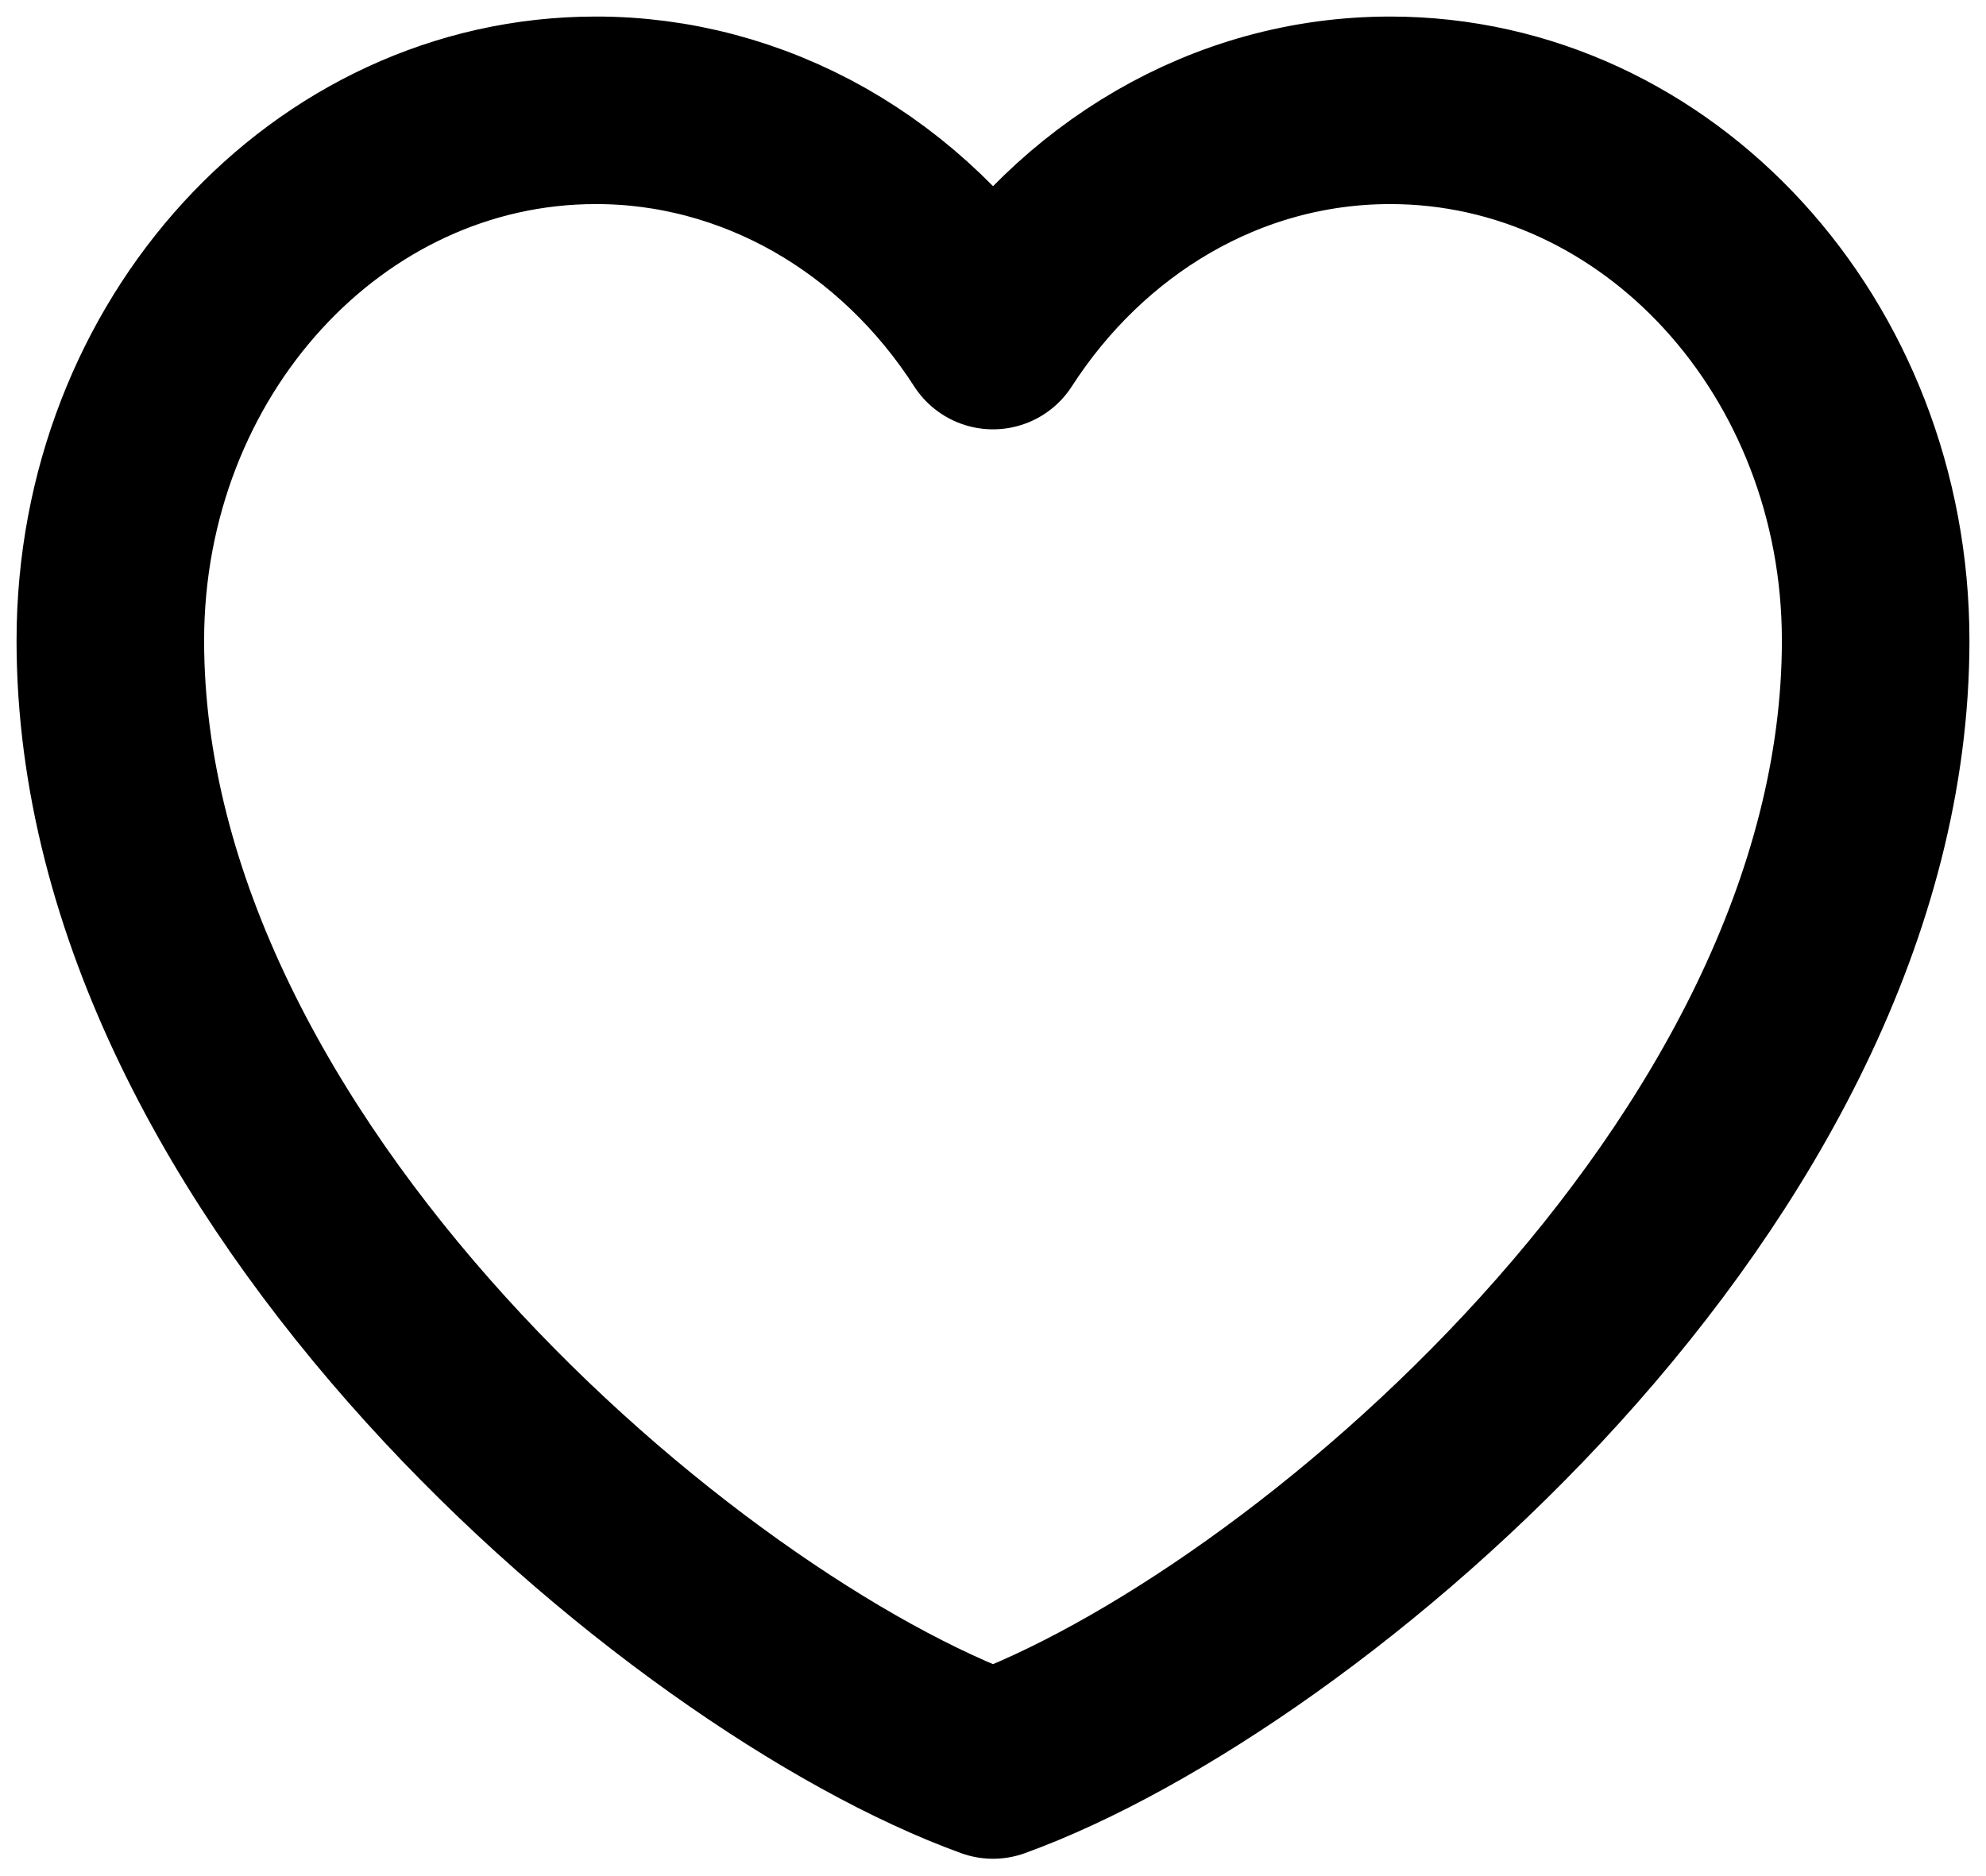
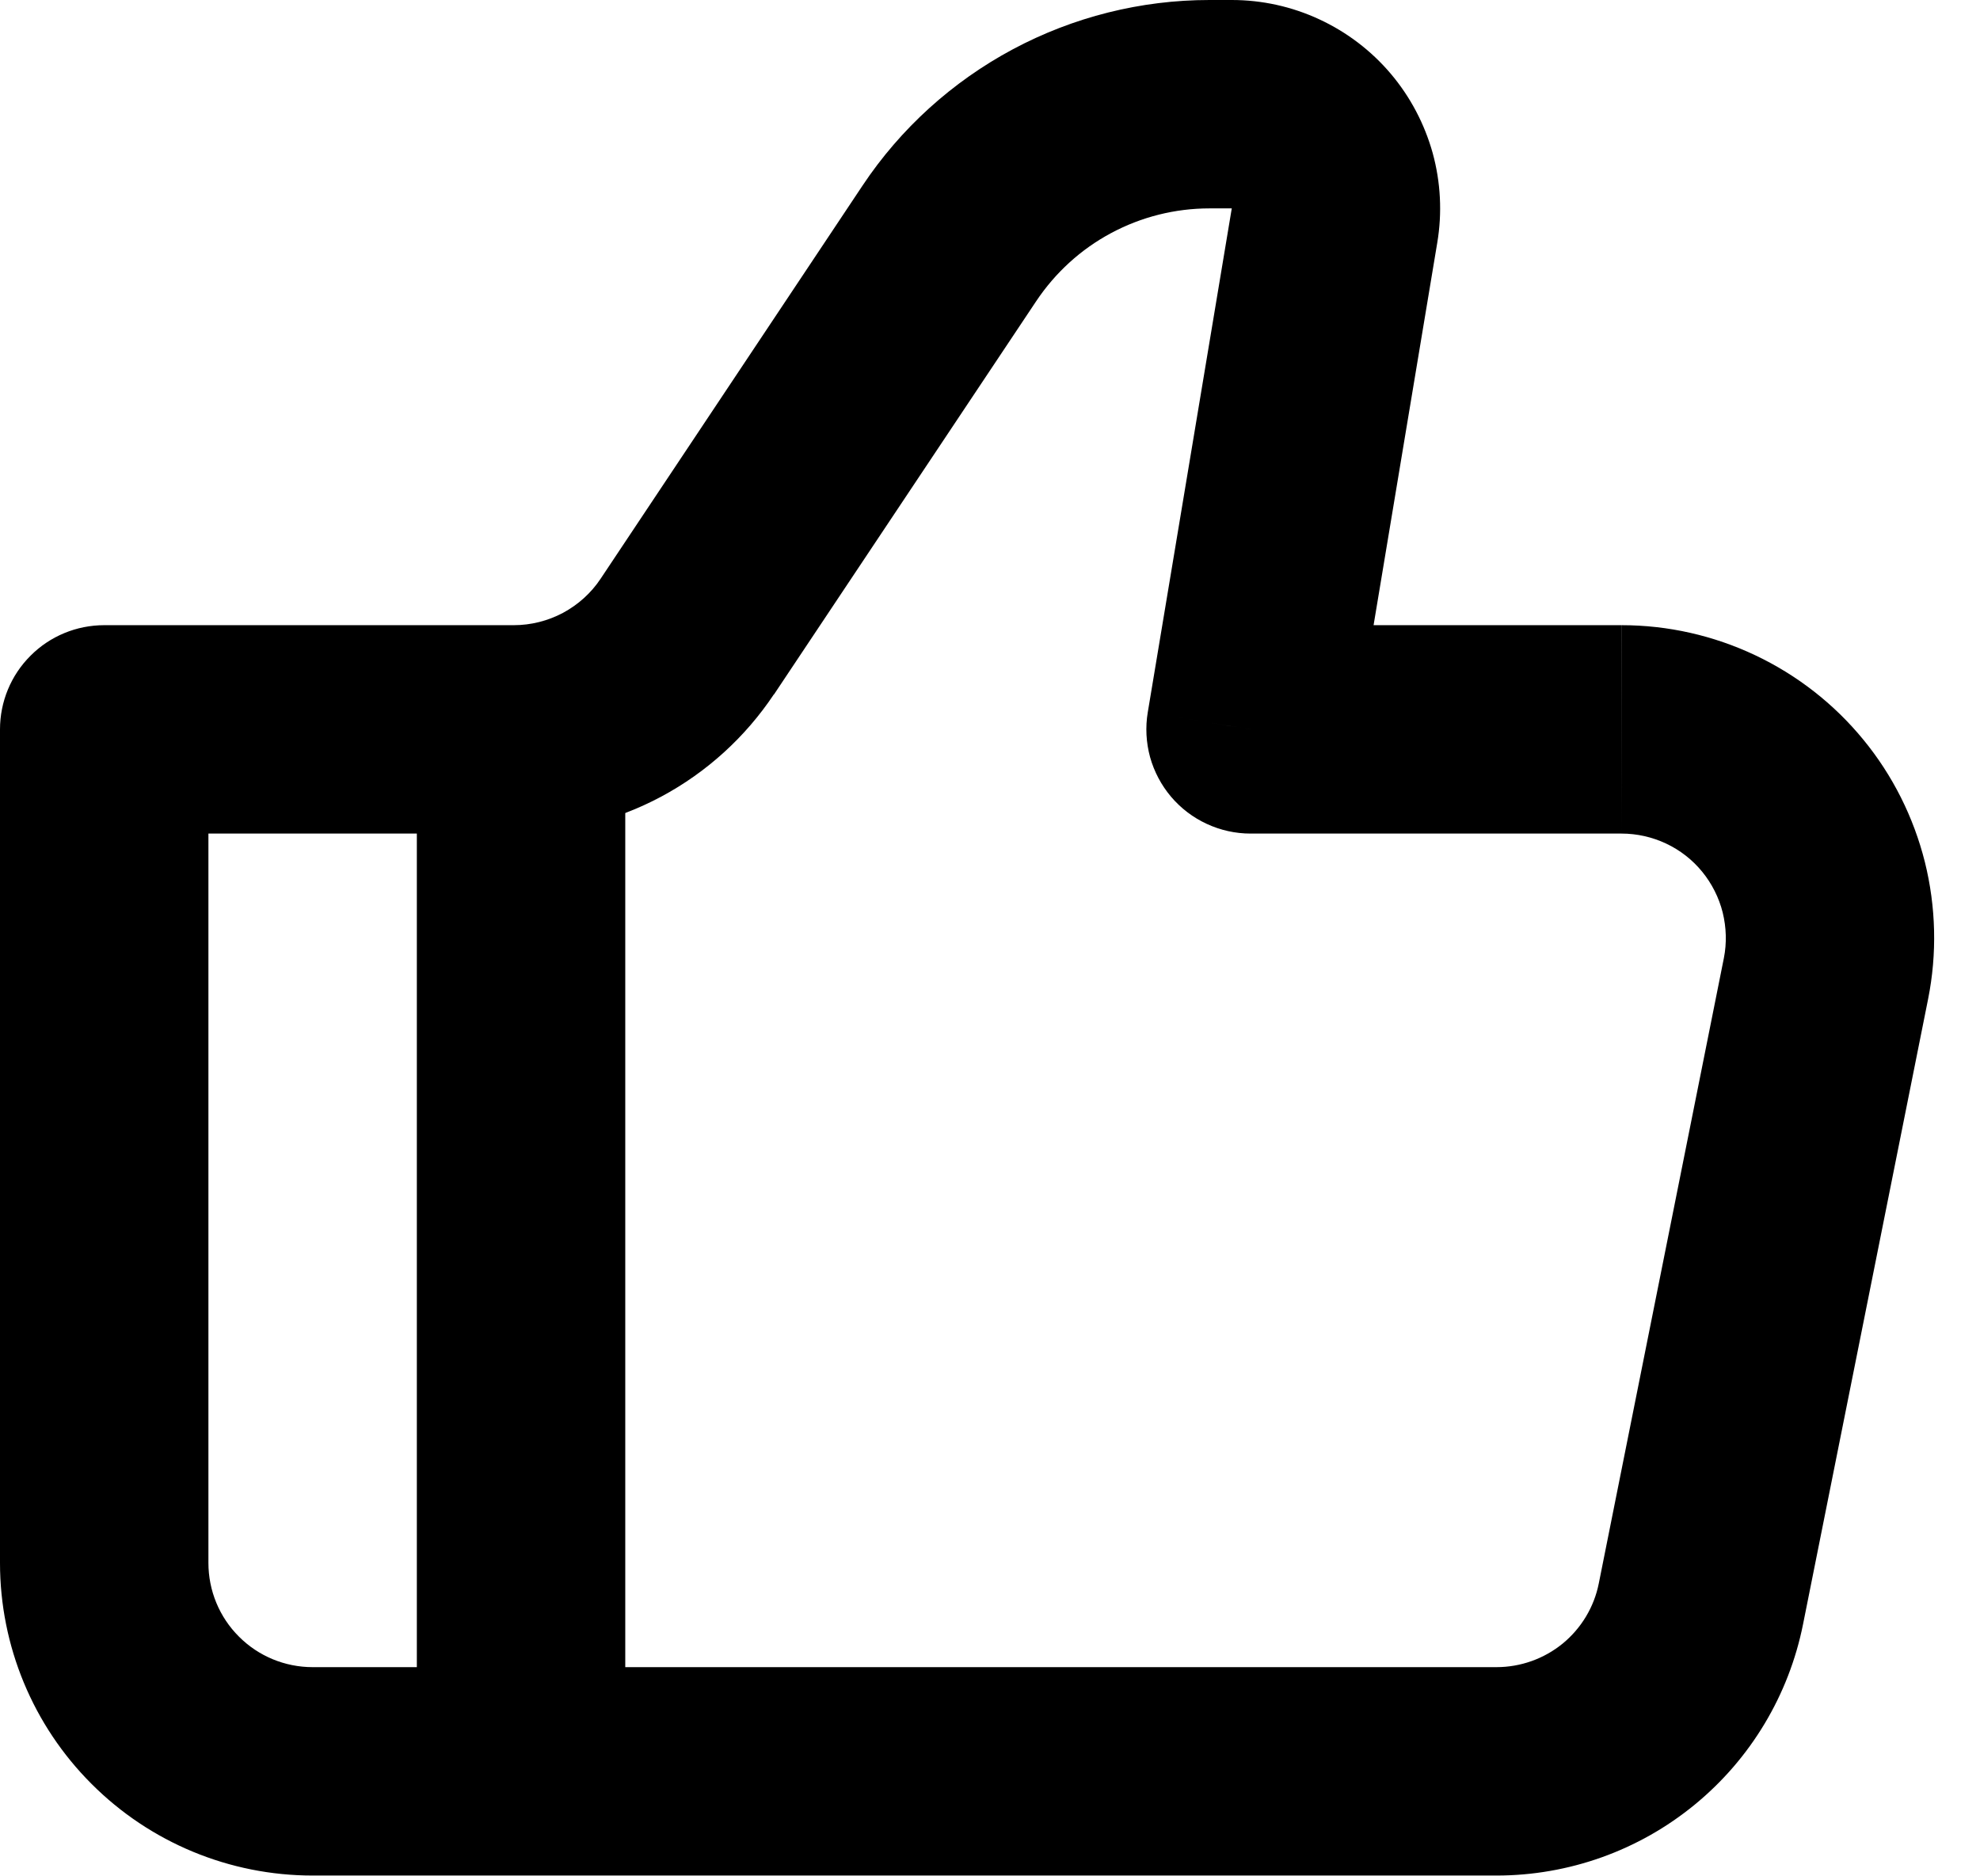
- <svg xmlns="http://www.w3.org/2000/svg" width="18" height="17" viewBox="0 0 18 17" fill="none">
-   <path d="M5.4 1C2.97 1 1 3.152 1 5.807C1 10.614 6.2 14.984 9 16C11.8 14.984 17 10.614 17 5.807C17 3.152 15.03 1 12.6 1C11.112 1 9.796 1.807 9 3.042C8.594 2.411 8.055 1.896 7.429 1.54C6.802 1.185 6.106 0.999 5.4 1Z" stroke="black" stroke-width="1.7" stroke-linecap="round" stroke-linejoin="round" />
+ <svg xmlns="http://www.w3.org/2000/svg" width="19" height="18" viewBox="0 0 19 18" fill="none">
+   <path d="M12 7L11.014 6.836C10.99 6.979 10.998 7.126 11.036 7.266C11.075 7.406 11.144 7.536 11.237 7.646C11.331 7.757 11.448 7.846 11.58 7.907C11.711 7.968 11.855 8 12 8V7ZM1 7V6C0.735 6 0.48 6.105 0.293 6.293C0.105 6.48 0 6.735 0 7H1ZM3 18H14.36V16H3V18ZM15.56 6H12V8H15.56V6ZM12.987 7.164L13.792 2.329L11.82 2L11.014 6.836L12.987 7.164ZM11.82 0H11.606V2H11.82V0ZM8.277 1.781L5.763 5.555L7.427 6.665L9.943 2.891L8.277 1.781ZM4.93 6H1V8H4.93V6ZM0 7V15H2V7H0ZM17.302 15.588L18.502 9.588L16.542 9.196L15.342 15.196L17.302 15.588ZM5.763 5.555C5.672 5.692 5.547 5.804 5.402 5.882C5.257 5.959 5.095 6 4.93 6V8C5.424 8 5.91 7.878 6.346 7.645C6.781 7.412 7.152 7.075 7.426 6.664L5.763 5.555ZM13.792 2.329C13.84 2.043 13.825 1.749 13.748 1.469C13.67 1.189 13.533 0.929 13.346 0.708C13.158 0.486 12.924 0.308 12.661 0.186C12.397 0.063 12.11 0 11.82 0V2L13.792 2.329ZM15.56 8C15.708 8 15.854 8.033 15.988 8.096C16.122 8.159 16.24 8.251 16.334 8.366C16.427 8.48 16.495 8.614 16.531 8.758C16.566 8.901 16.571 9.051 16.542 9.196L18.502 9.588C18.589 9.153 18.578 8.704 18.471 8.273C18.363 7.843 18.162 7.441 17.88 7.098C17.599 6.755 17.245 6.479 16.844 6.289C16.443 6.099 16.005 6 15.561 6L15.56 8ZM14.36 18C15.054 18 15.726 17.76 16.262 17.32C16.799 16.88 17.166 16.268 17.302 15.588L15.342 15.196C15.297 15.423 15.174 15.627 14.995 15.774C14.816 15.92 14.591 16 14.36 16V18ZM11.606 0C10.947 1.12529e-05 10.299 0.163 9.719 0.473C9.138 0.784 8.642 1.233 8.277 1.781L9.943 2.891C10.126 2.617 10.372 2.392 10.662 2.237C10.953 2.081 11.277 2 11.606 2V0ZM3 16C2.735 16 2.48 15.895 2.293 15.707C2.105 15.52 2 15.265 2 15H0C0 15.796 0.316 16.559 0.879 17.121C1.441 17.684 2.204 18 3 18V16Z" fill="black" />
+   <path d="M5 7V17" stroke="black" stroke-width="2" />
</svg>
